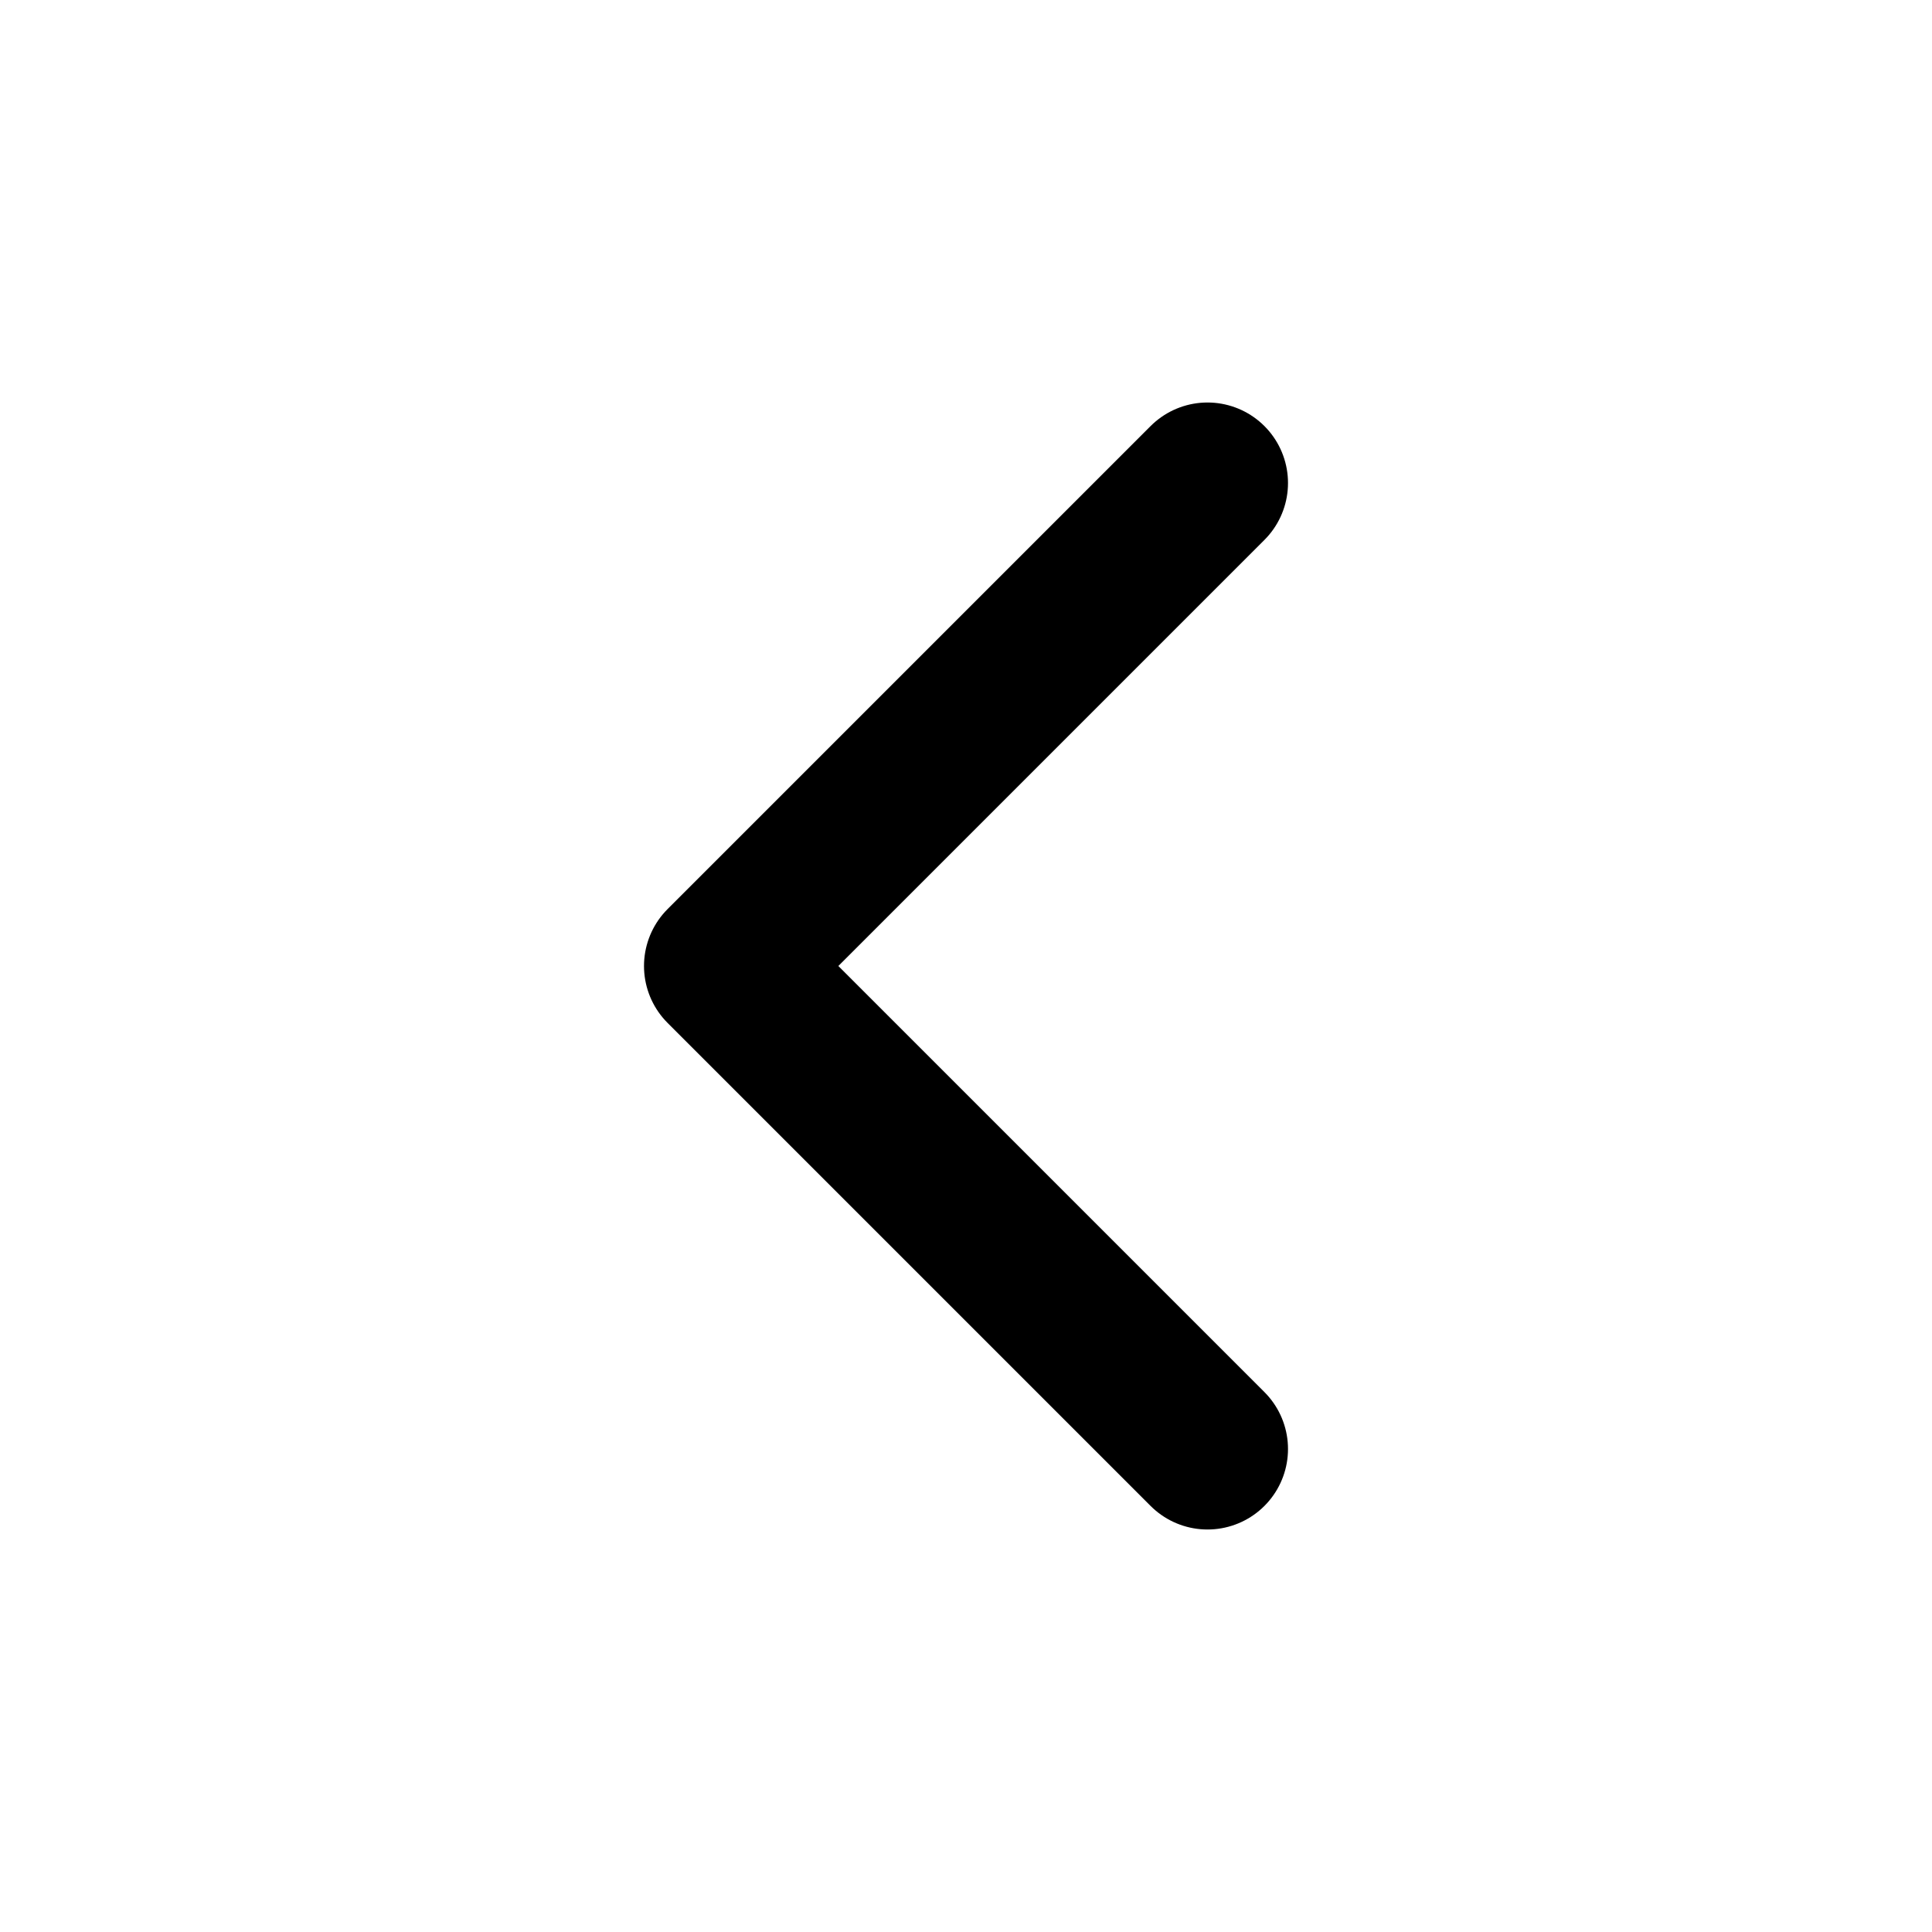
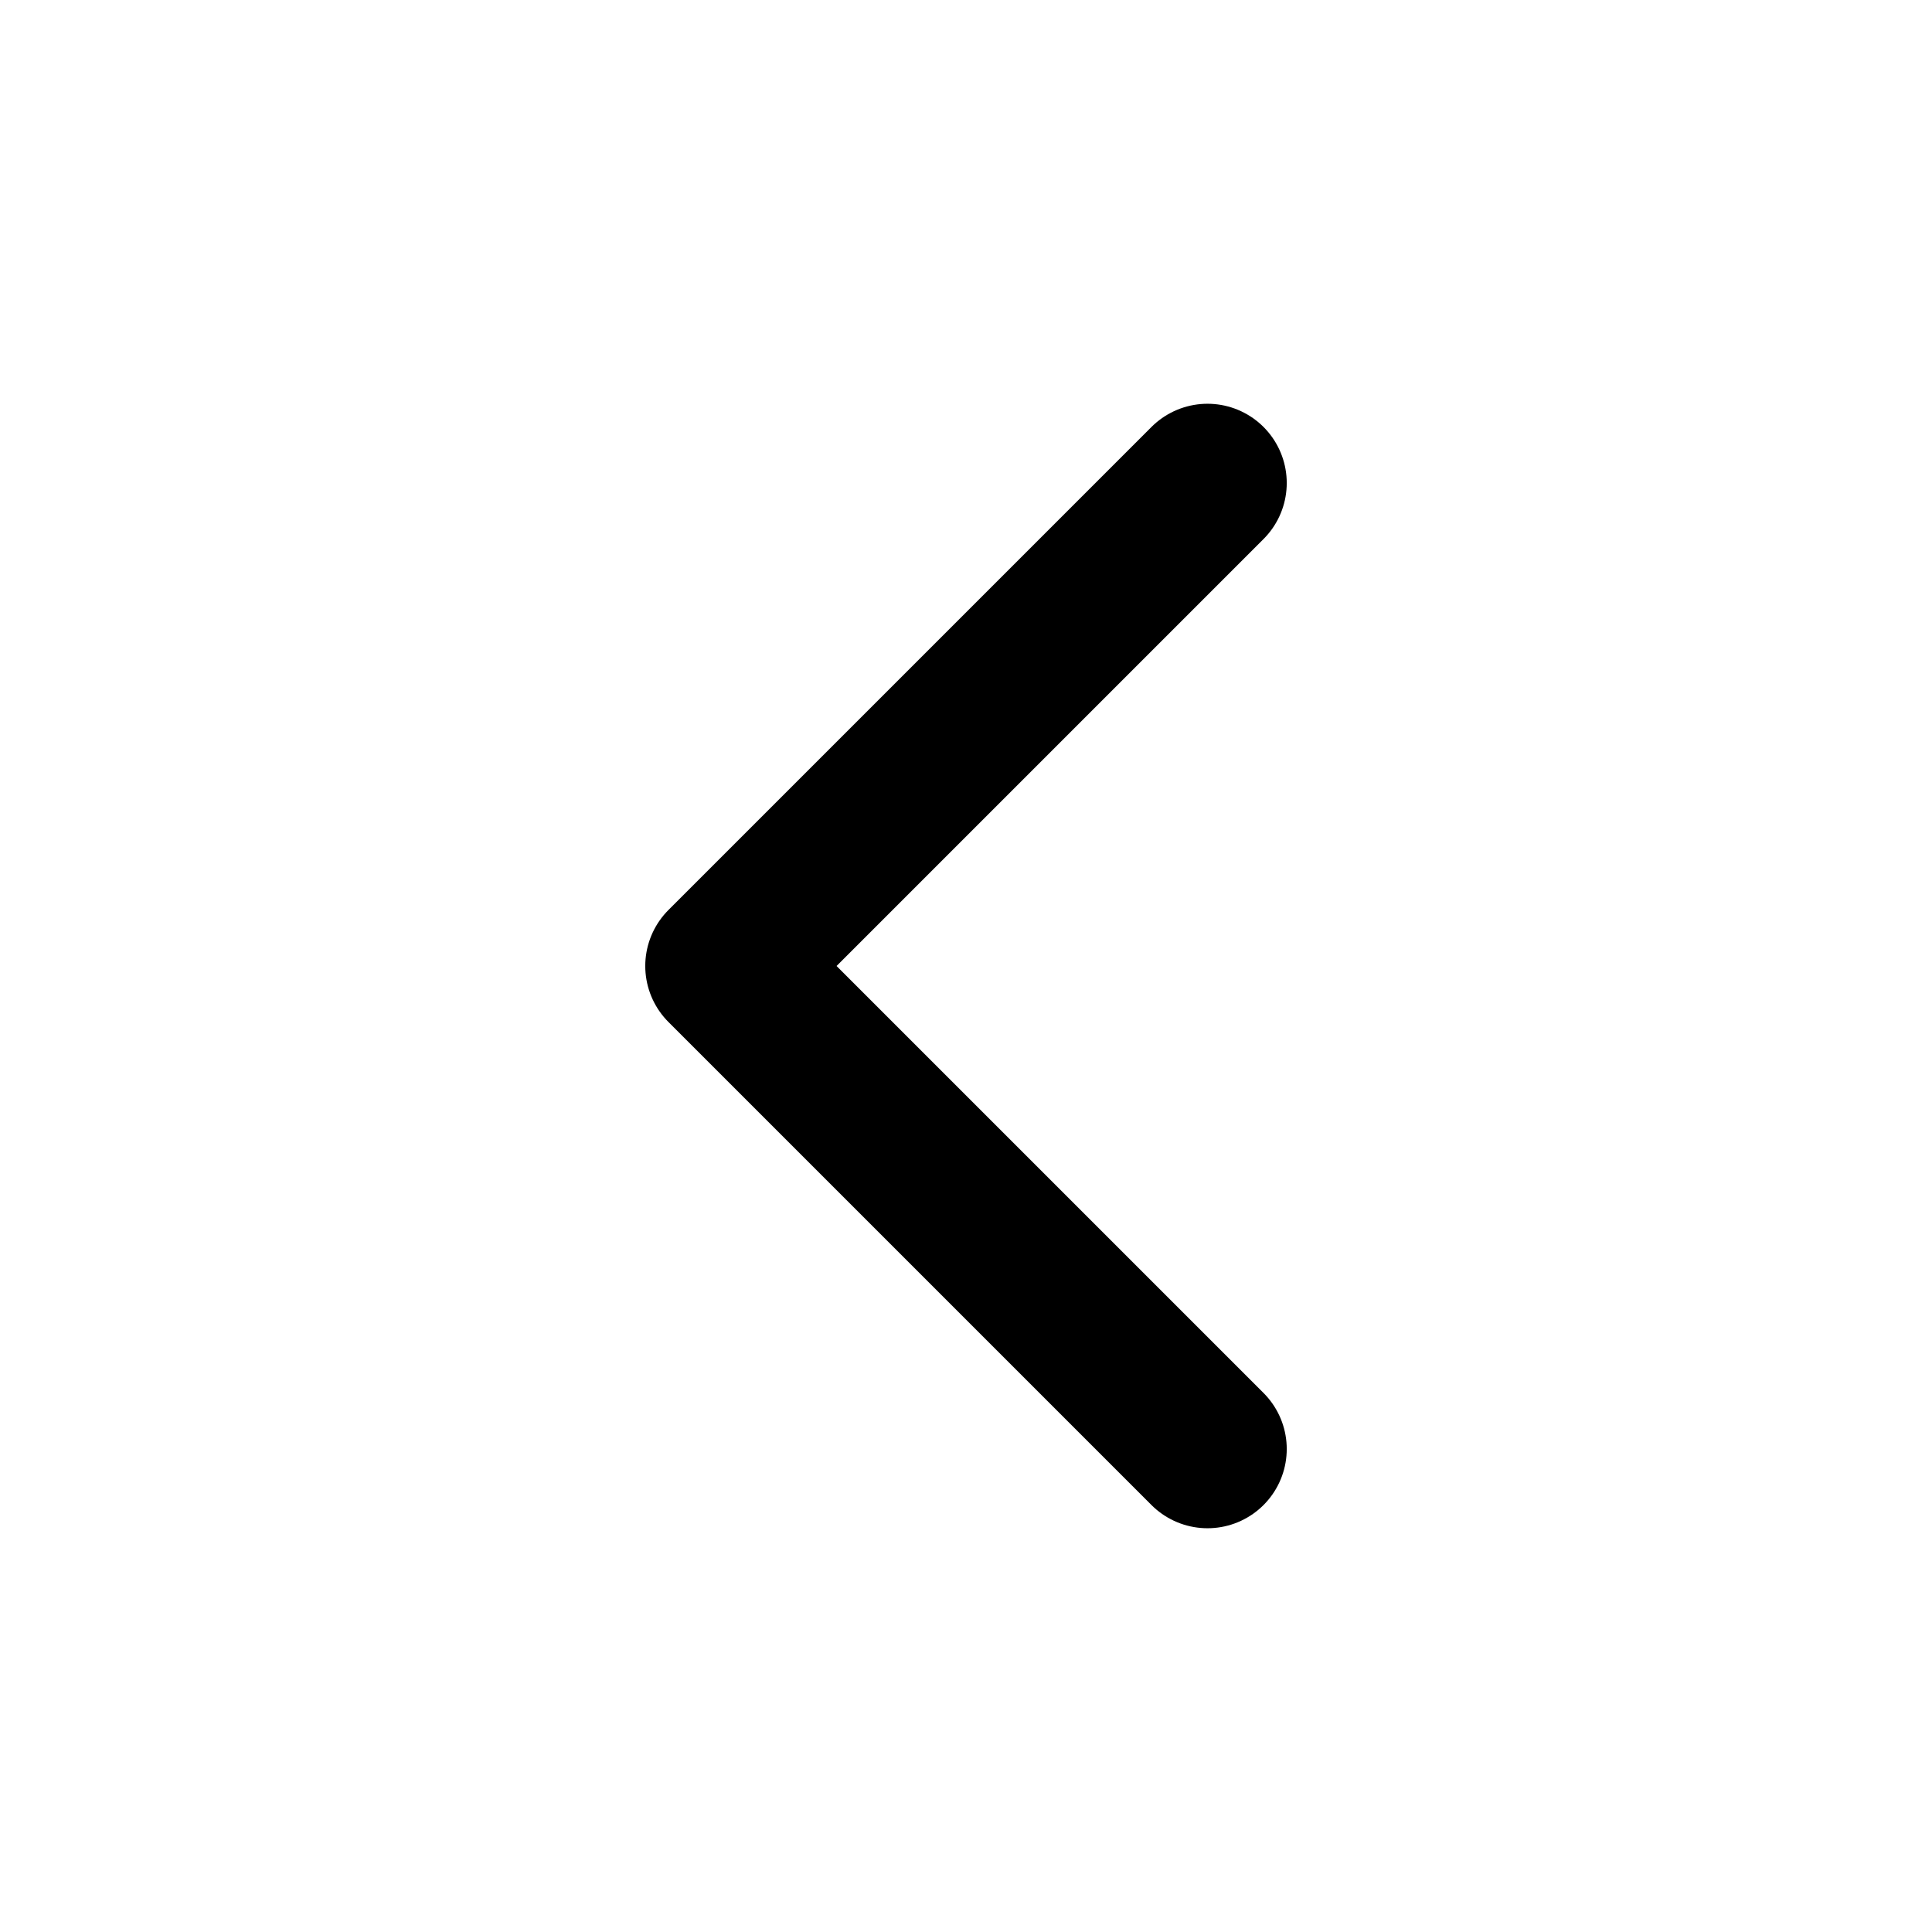
- <svg xmlns="http://www.w3.org/2000/svg" viewBox="0 0 24 24">
-   <path d="M15 6 L9 12 L15 18" fill="none" stroke="currentColor" stroke-width="2" stroke-linecap="round" stroke-linejoin="round" />
+ <svg xmlns="http://www.w3.org/2000/svg" viewBox="0 0 512 512">
+   <path d="M320 128 L192 256 L320 384" fill="none" stroke="currentColor" stroke-width="42" stroke-linecap="round" stroke-linejoin="round" />
</svg>
